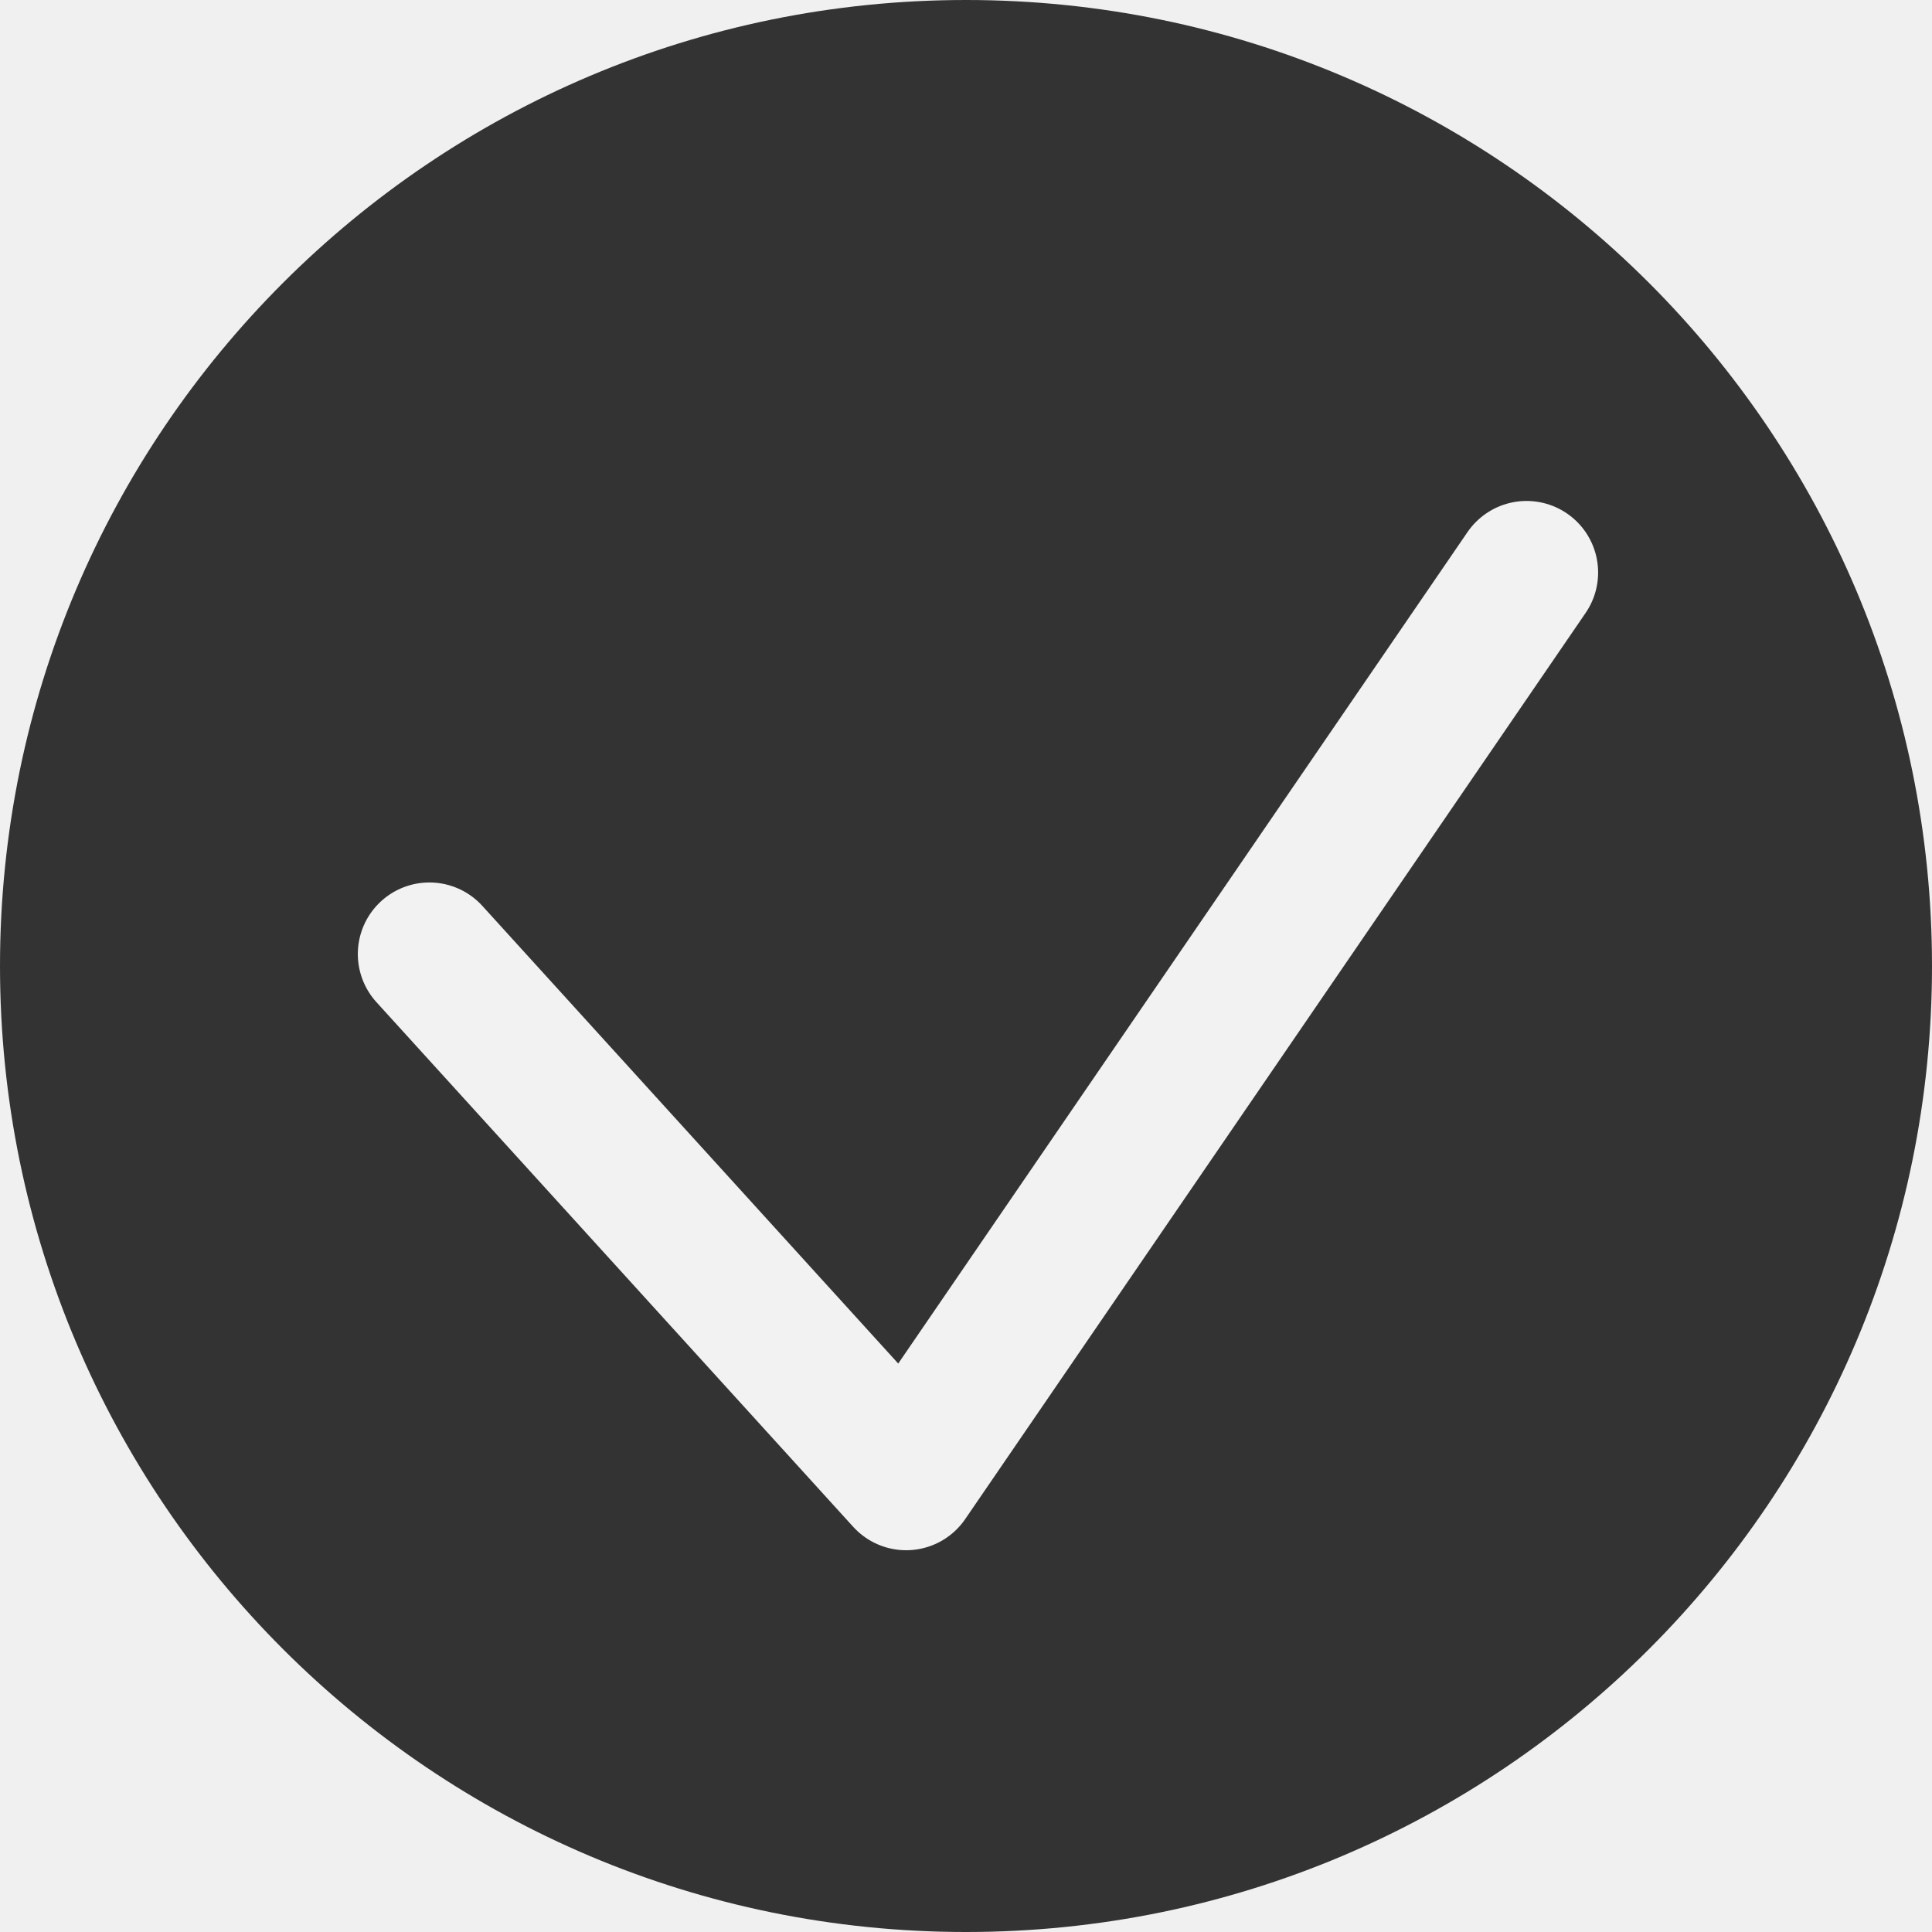
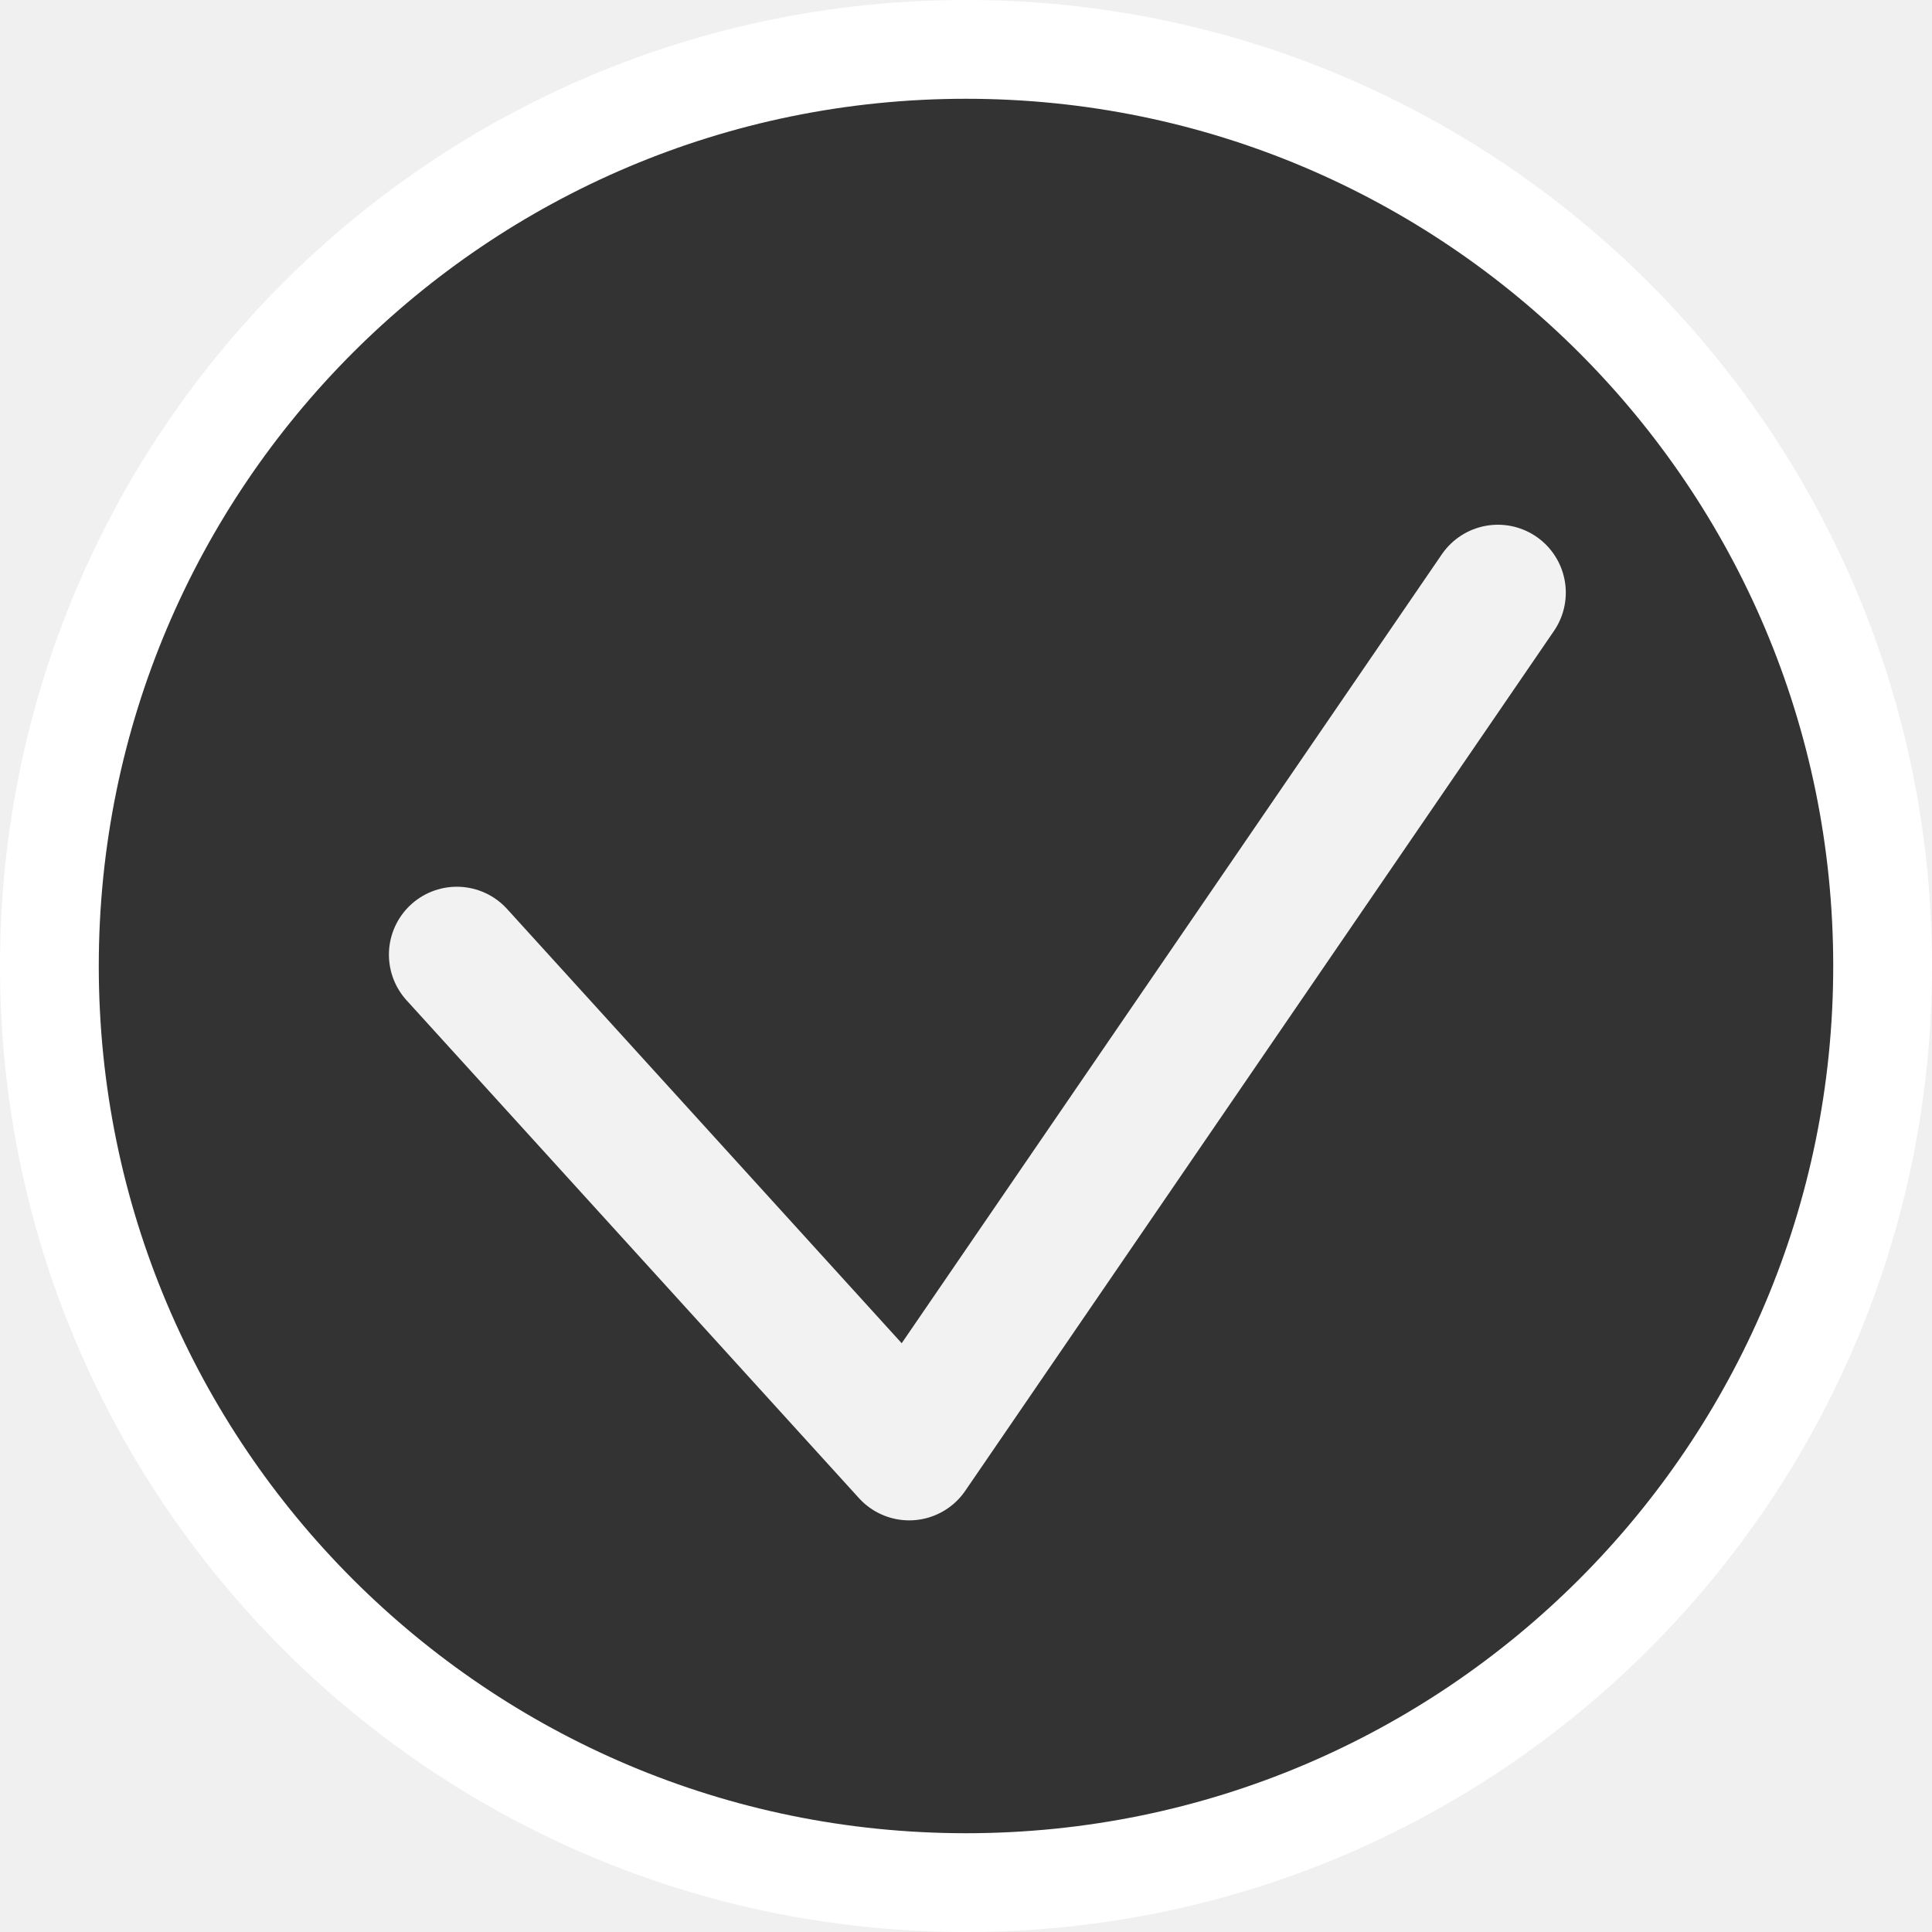
- <svg xmlns="http://www.w3.org/2000/svg" id="레이어_1" data-name="레이어 1" viewBox="0 0 37.12 37.12">
+ <svg xmlns="http://www.w3.org/2000/svg" id="레이어_1" data-name="레이어 1" viewBox="0 0 39.12 39.12">
  <defs>
-     <style>.cls-1{fill:#333;}.cls-2{fill:none;stroke:#f2f2f2;stroke-linecap:round;stroke-linejoin:round;stroke-width:2.75px;}</style>
+     <style>.cls-1{fill:#333;stroke:#fff;stroke-miterlimit:10;stroke-width:2px;}.cls-2{fill:none;stroke:#f2f2f2;stroke-linecap:round;stroke-linejoin:round;stroke-width:2.75px;}</style>
  </defs>
-   <circle class="cls-1" cx="18.56" cy="18.56" r="18.56" />
-   <polyline class="cls-2" points="8.25 18.33 17.41 28.41 29.33 11" />
+   <circle class="cls-1" cx="19.56" cy="19.56" r="18.56" />
+   <polyline class="cls-2" points="9.25 19.33 18.41 29.41 30.33 12" />
</svg>
